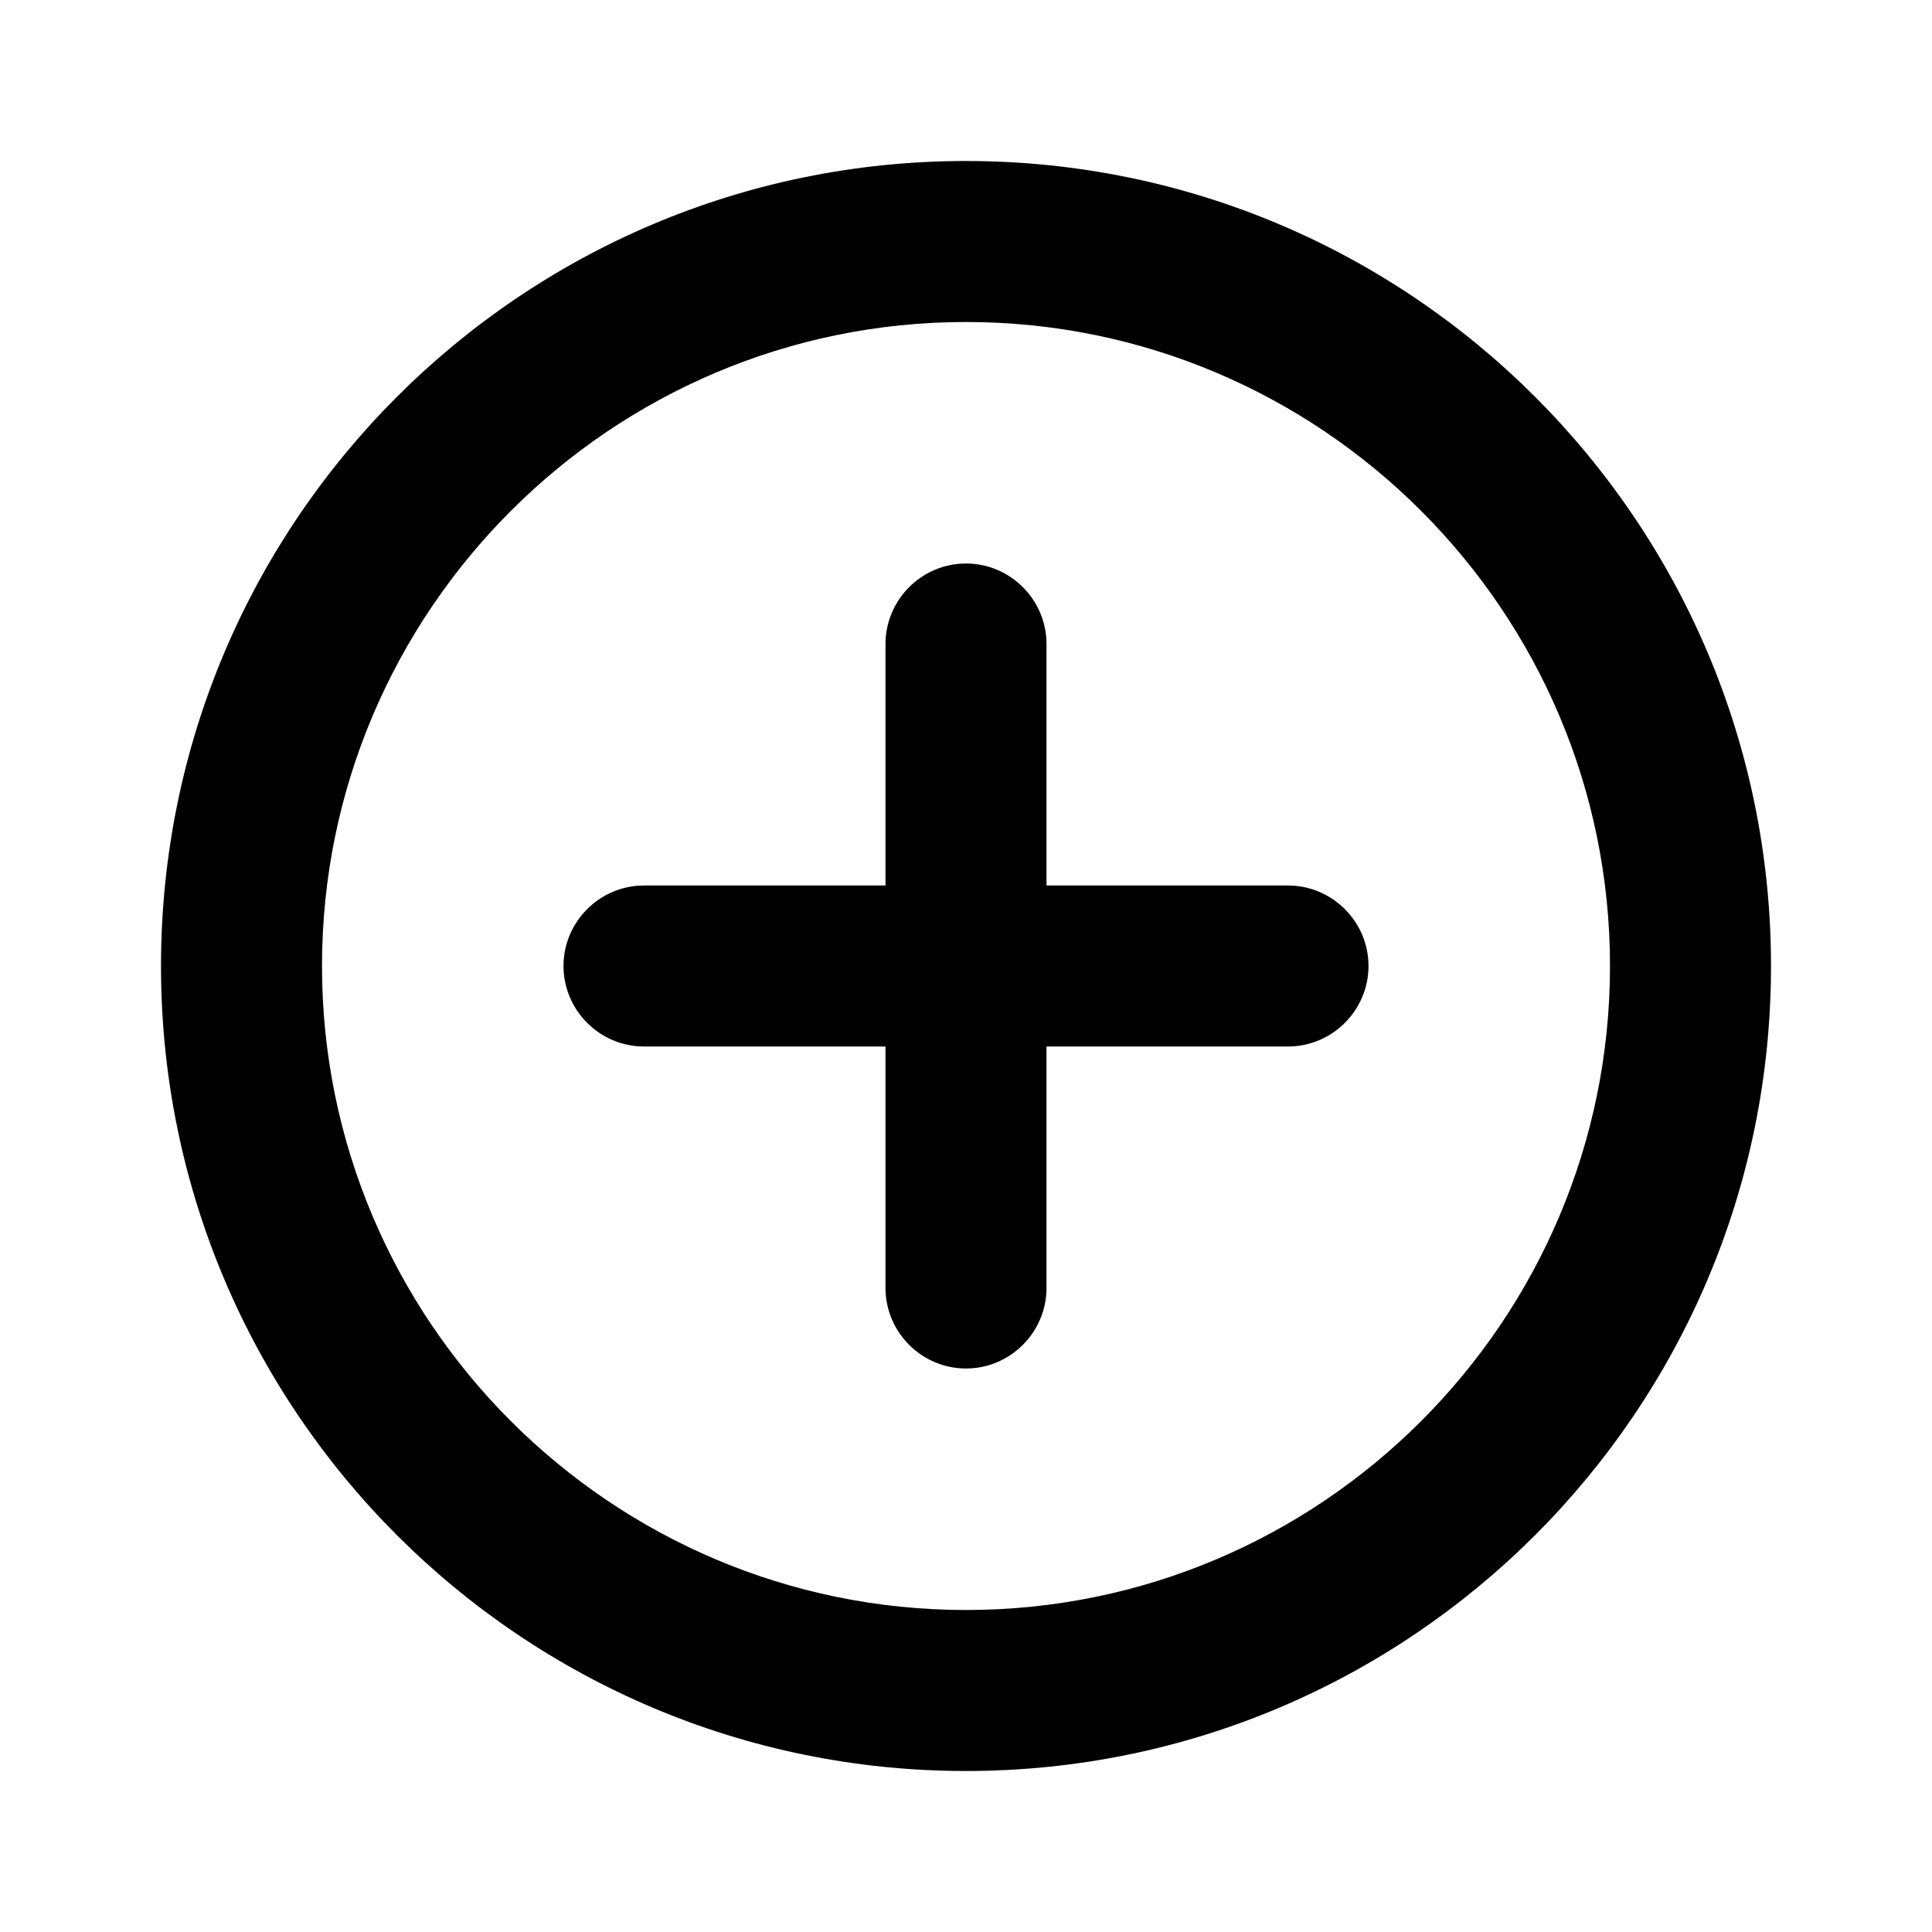
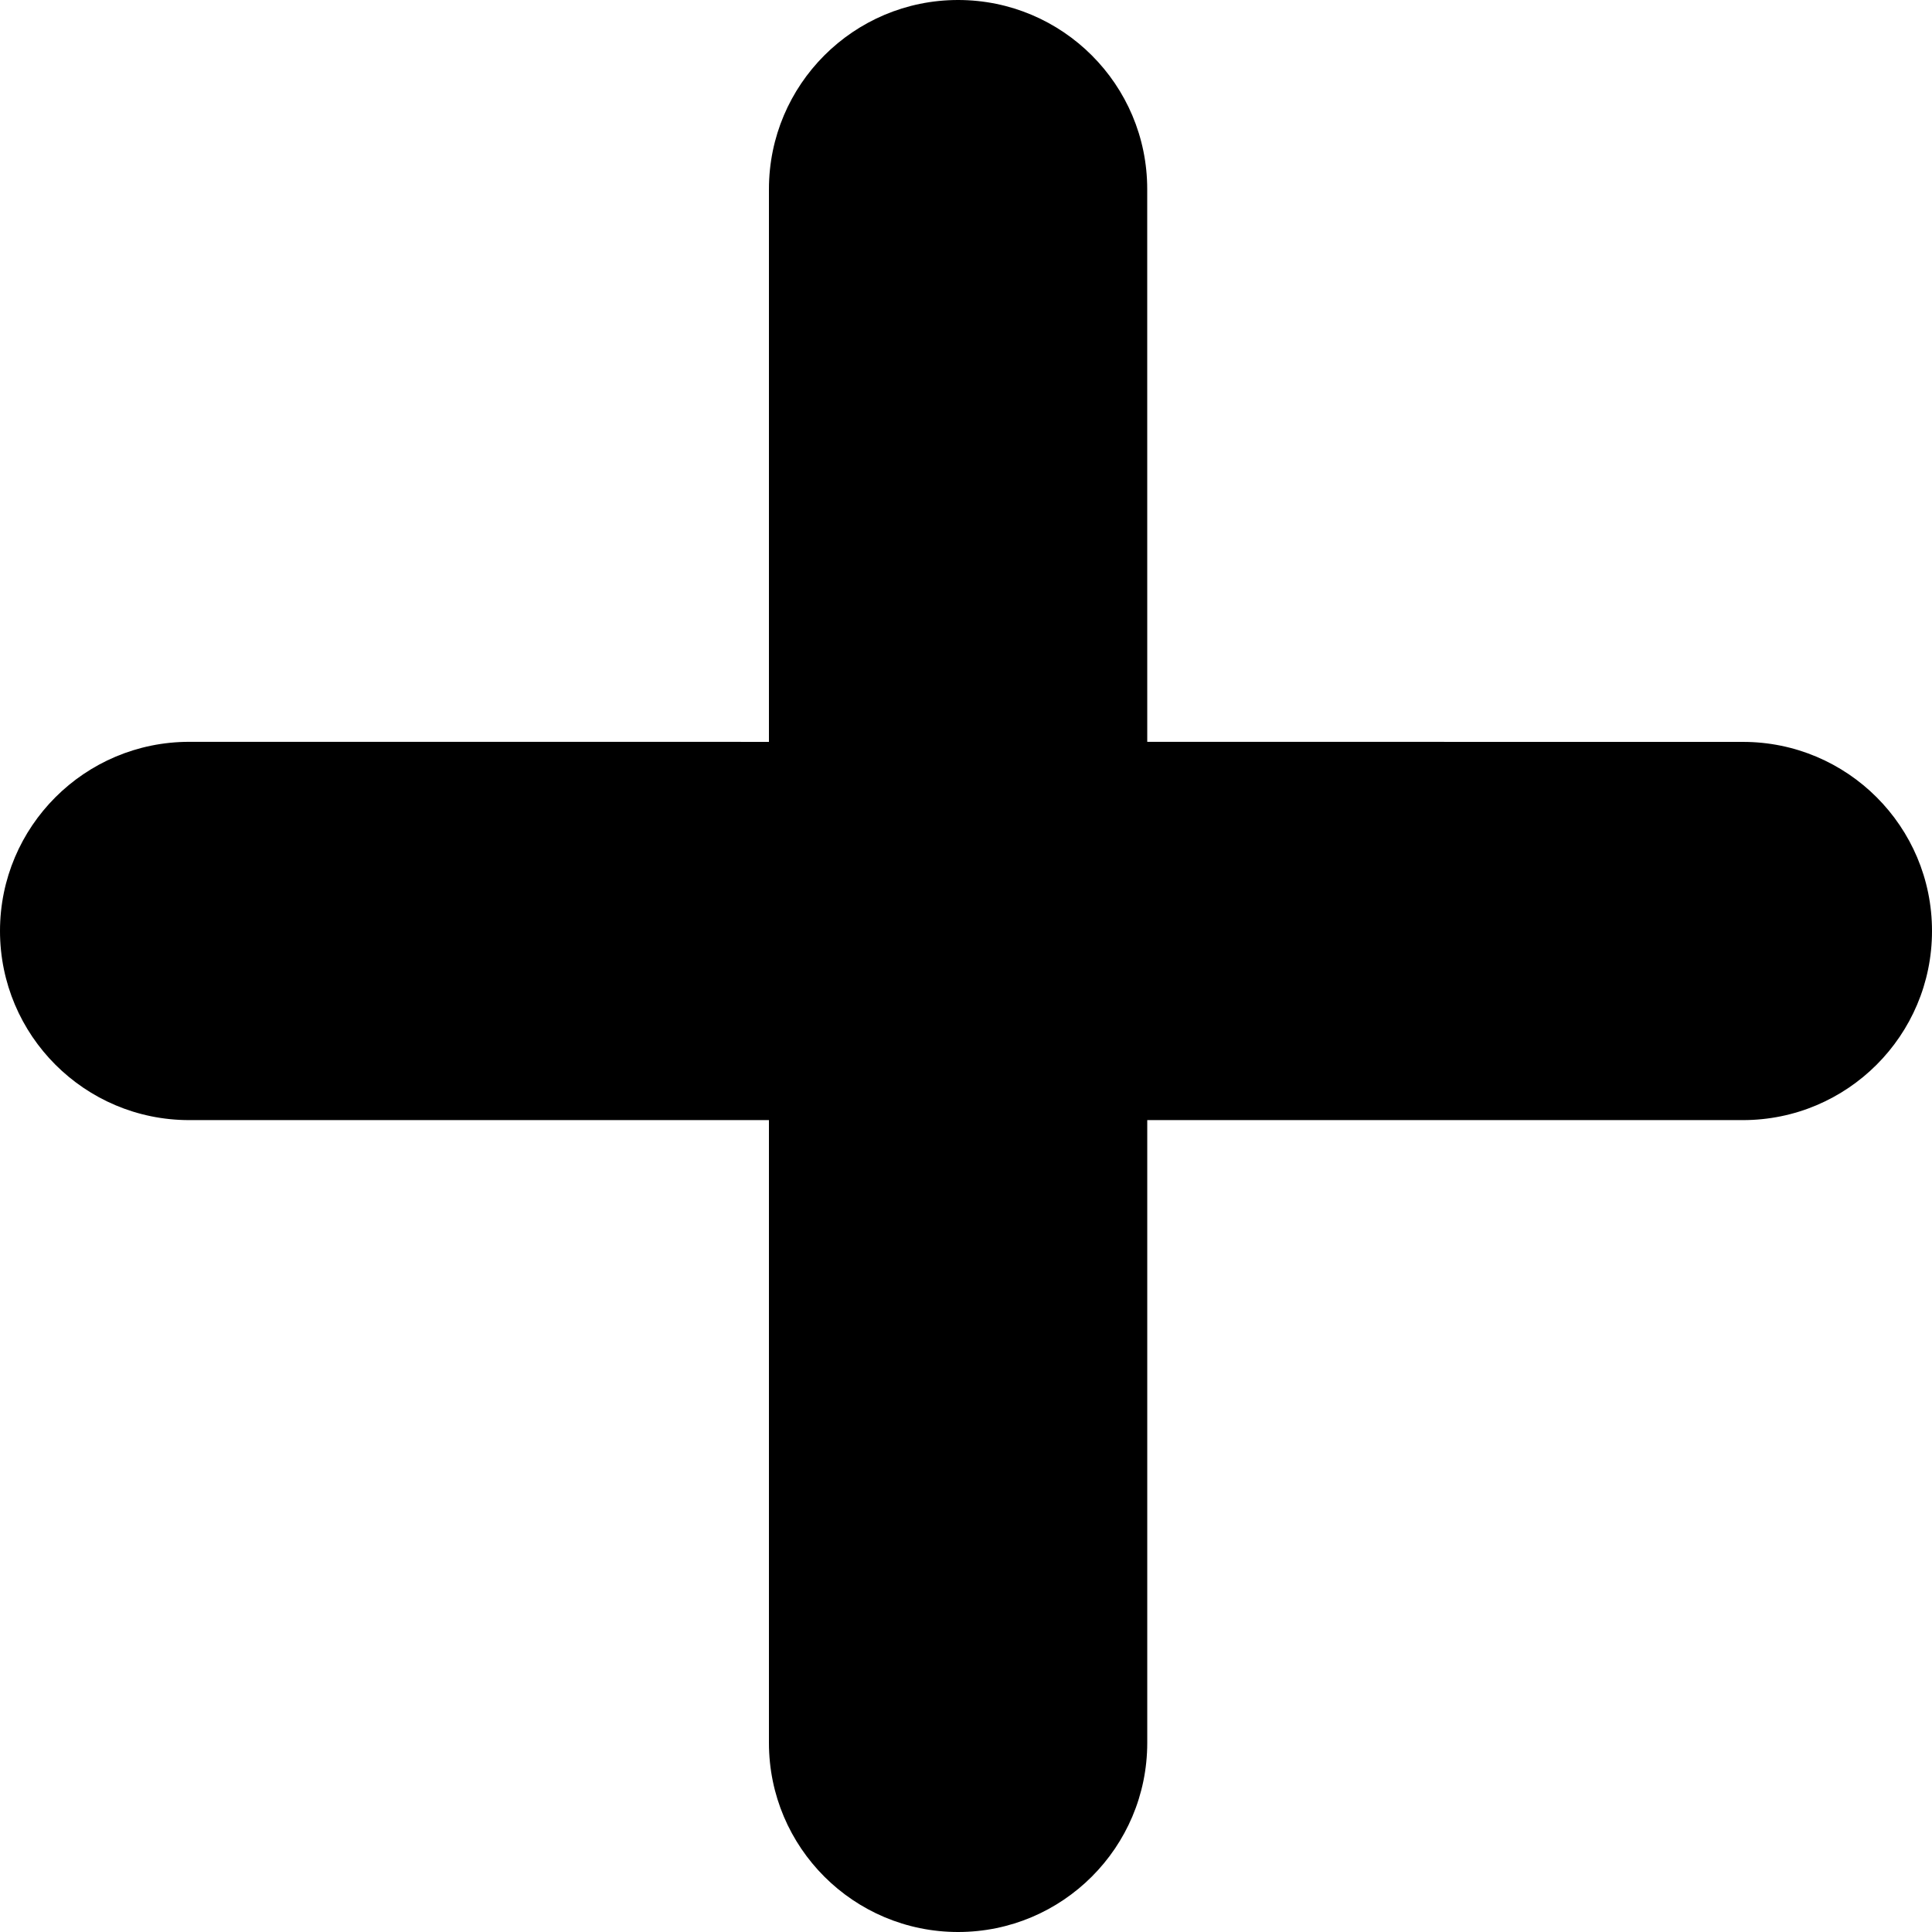
- <svg xmlns="http://www.w3.org/2000/svg" viewBox="0 0 24 24" fill="black" width="18px" height="18px">
-   <path d="M0 0h24v24H0V0z" fill="none" />
-   <path d="M12 7c-.55 0-1 .45-1 1v3H8c-.55 0-1 .45-1 1s.45 1 1 1h3v3c0 .55.45 1 1 1s1-.45 1-1v-3h3c.55 0 1-.45 1-1s-.45-1-1-1h-3V8c0-.55-.45-1-1-1zm0-5C6.48 2 2 6.48 2 12s4.48 10 10 10 10-4.48 10-10S17.52 2 12 2zm0 18c-4.41 0-8-3.59-8-8s3.59-8 8-8 8 3.59 8 8-3.59 8-8 8z" />
+ <svg xmlns="http://www.w3.org/2000/svg" version="1.1" id="Capa_1" x="0px" y="0px" viewBox="0 0 60.364 60.364" style="enable-background:new 0 0 60.364 60.364;" xml:space="preserve">
+   <g>
+     <path d="M54.454,23.18l-18.609-0.002L35.844,5.91C35.845,2.646,33.198,0,29.934,0c-3.263,0-5.909,2.646-5.909,5.91v17.269   L5.91,23.178C2.646,23.179,0,25.825,0,29.088c0.002,3.264,2.646,5.909,5.91,5.909h18.115v19.457c0,3.267,2.646,5.91,5.91,5.91   c3.264,0,5.909-2.646,5.91-5.908V34.997h18.611c3.262,0,5.908-2.645,5.908-5.907C60.367,25.824,57.718,23.178,54.454,23.18z" />
+   </g>
+   <g>
+ </g>
+   <g>
+ </g>
+   <g>
+ </g>
+   <g>
+ </g>
+   <g>
+ </g>
+   <g>
+ </g>
+   <g>
+ </g>
+   <g>
+ </g>
+   <g>
+ </g>
+   <g>
+ </g>
+   <g>
+ </g>
+   <g>
+ </g>
+   <g>
+ </g>
+   <g>
+ </g>
+   <g>
+ </g>
</svg>
